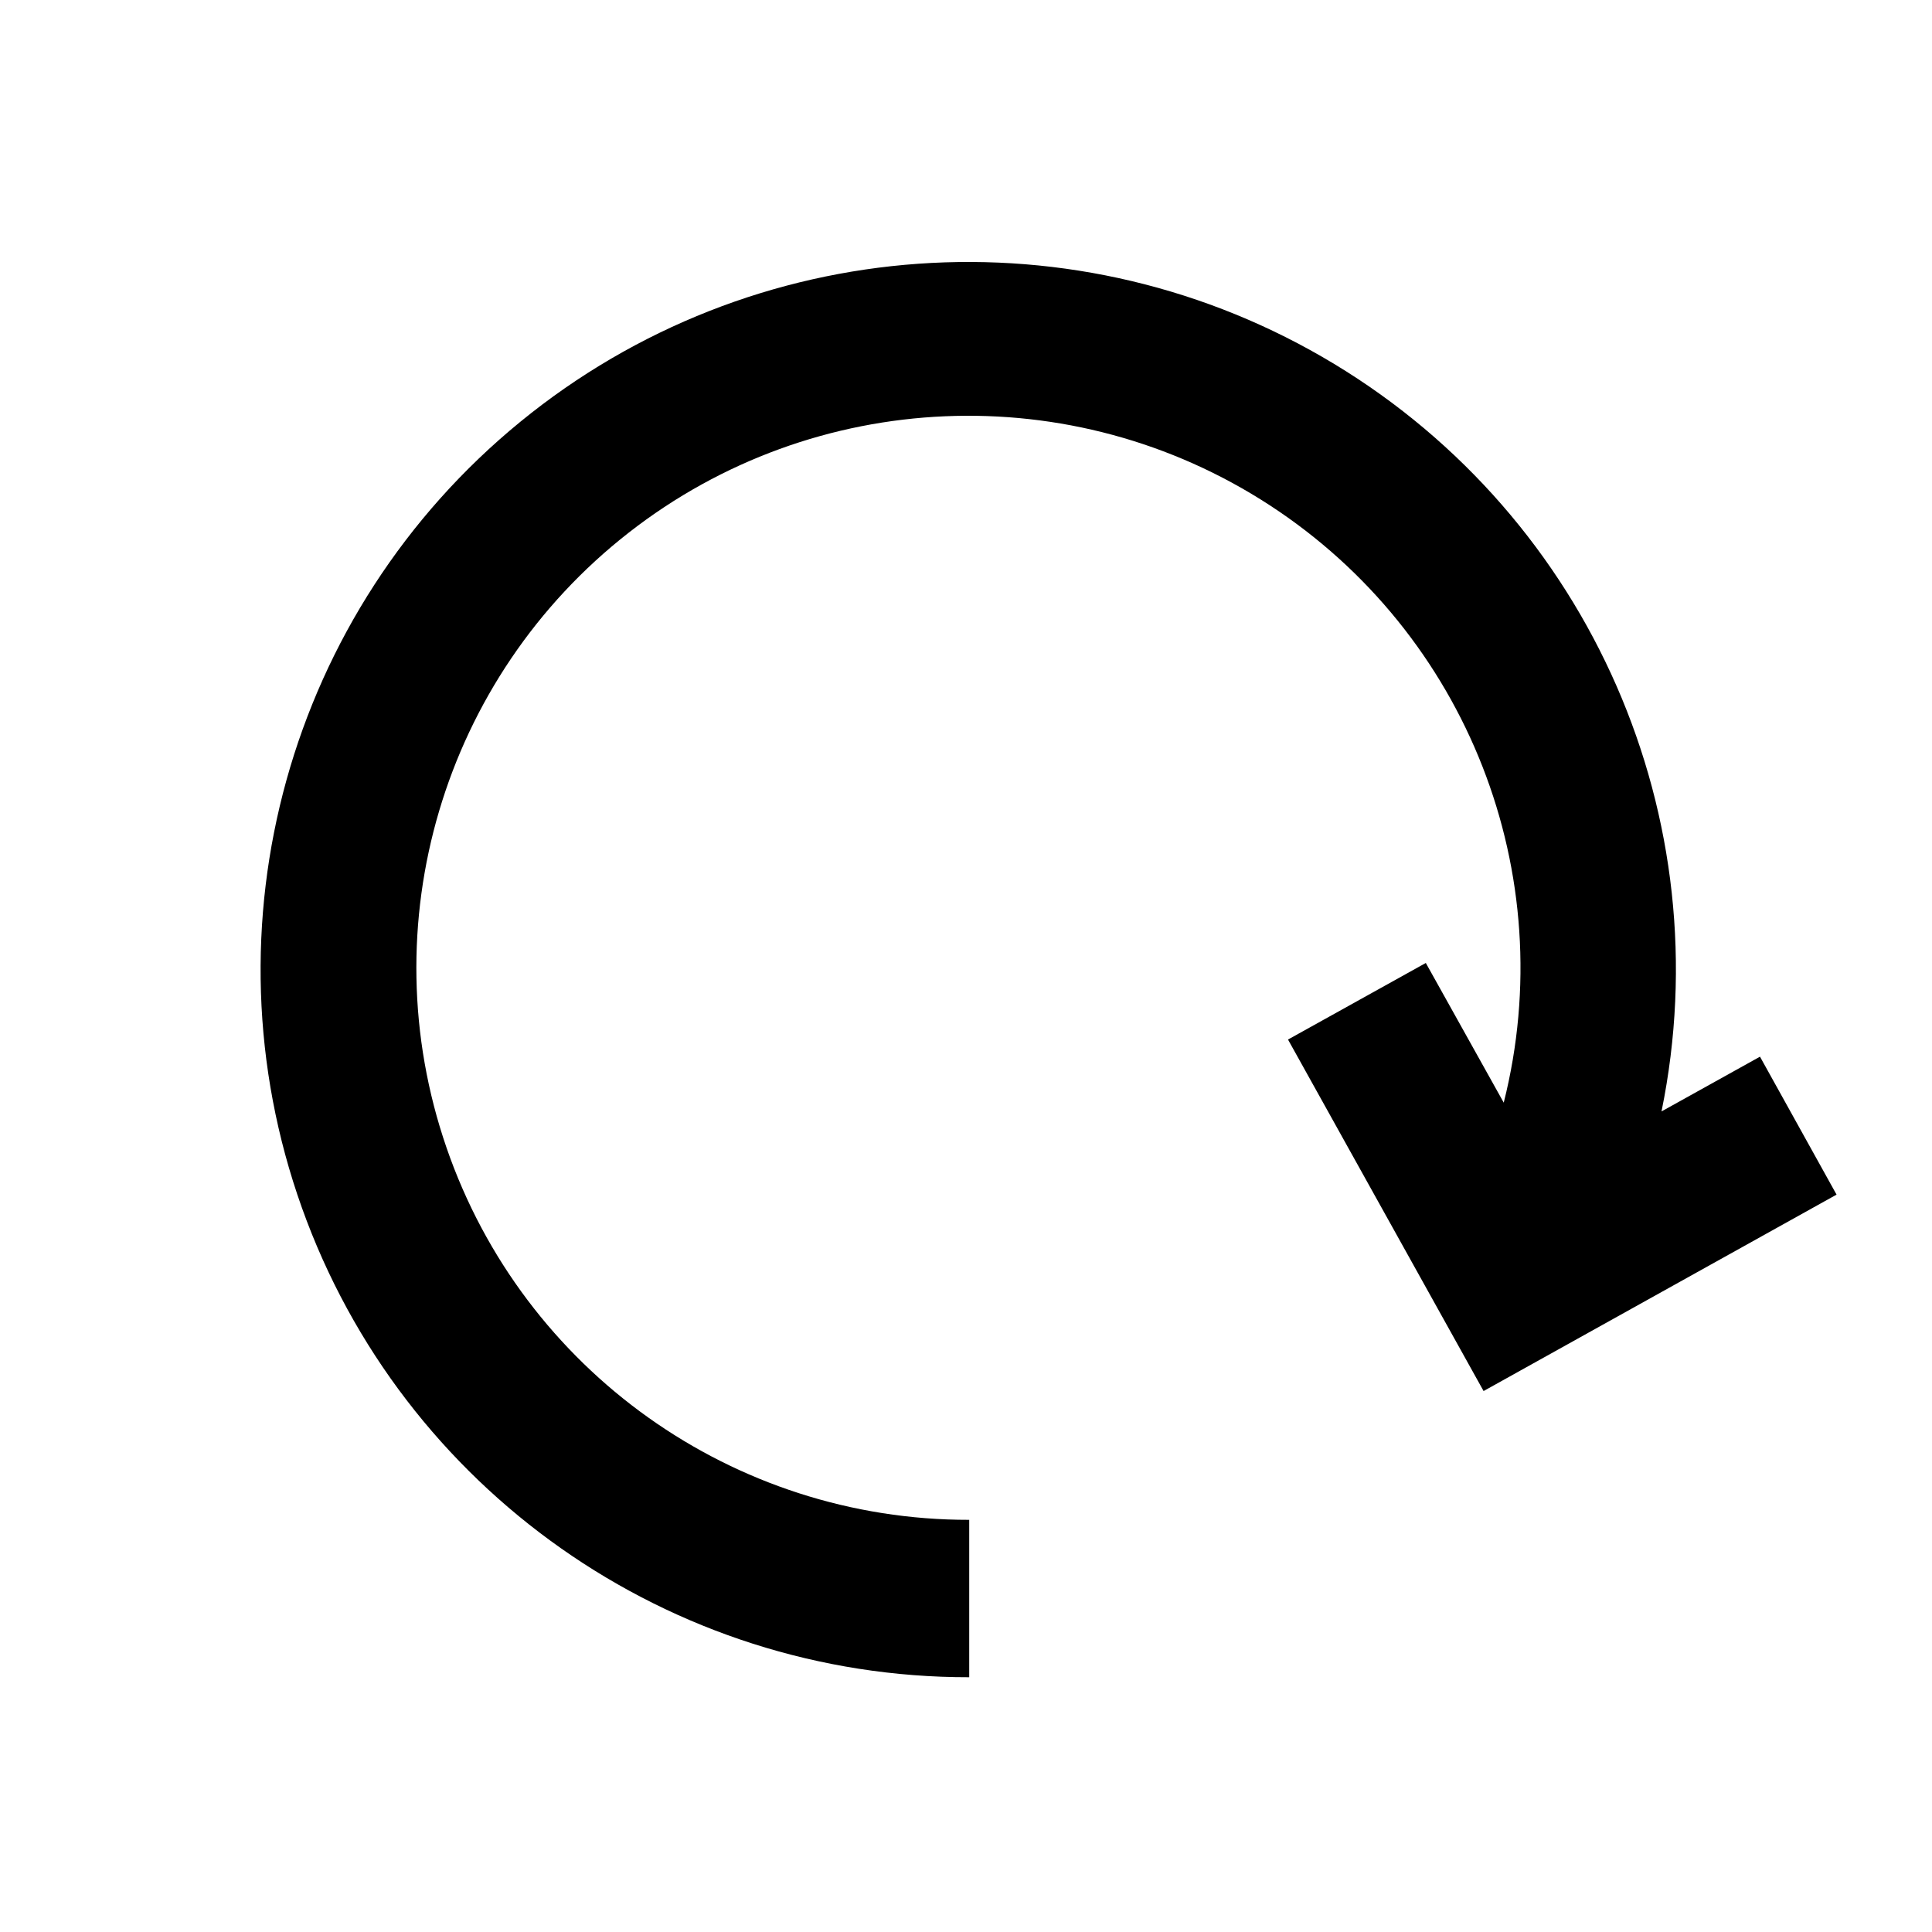
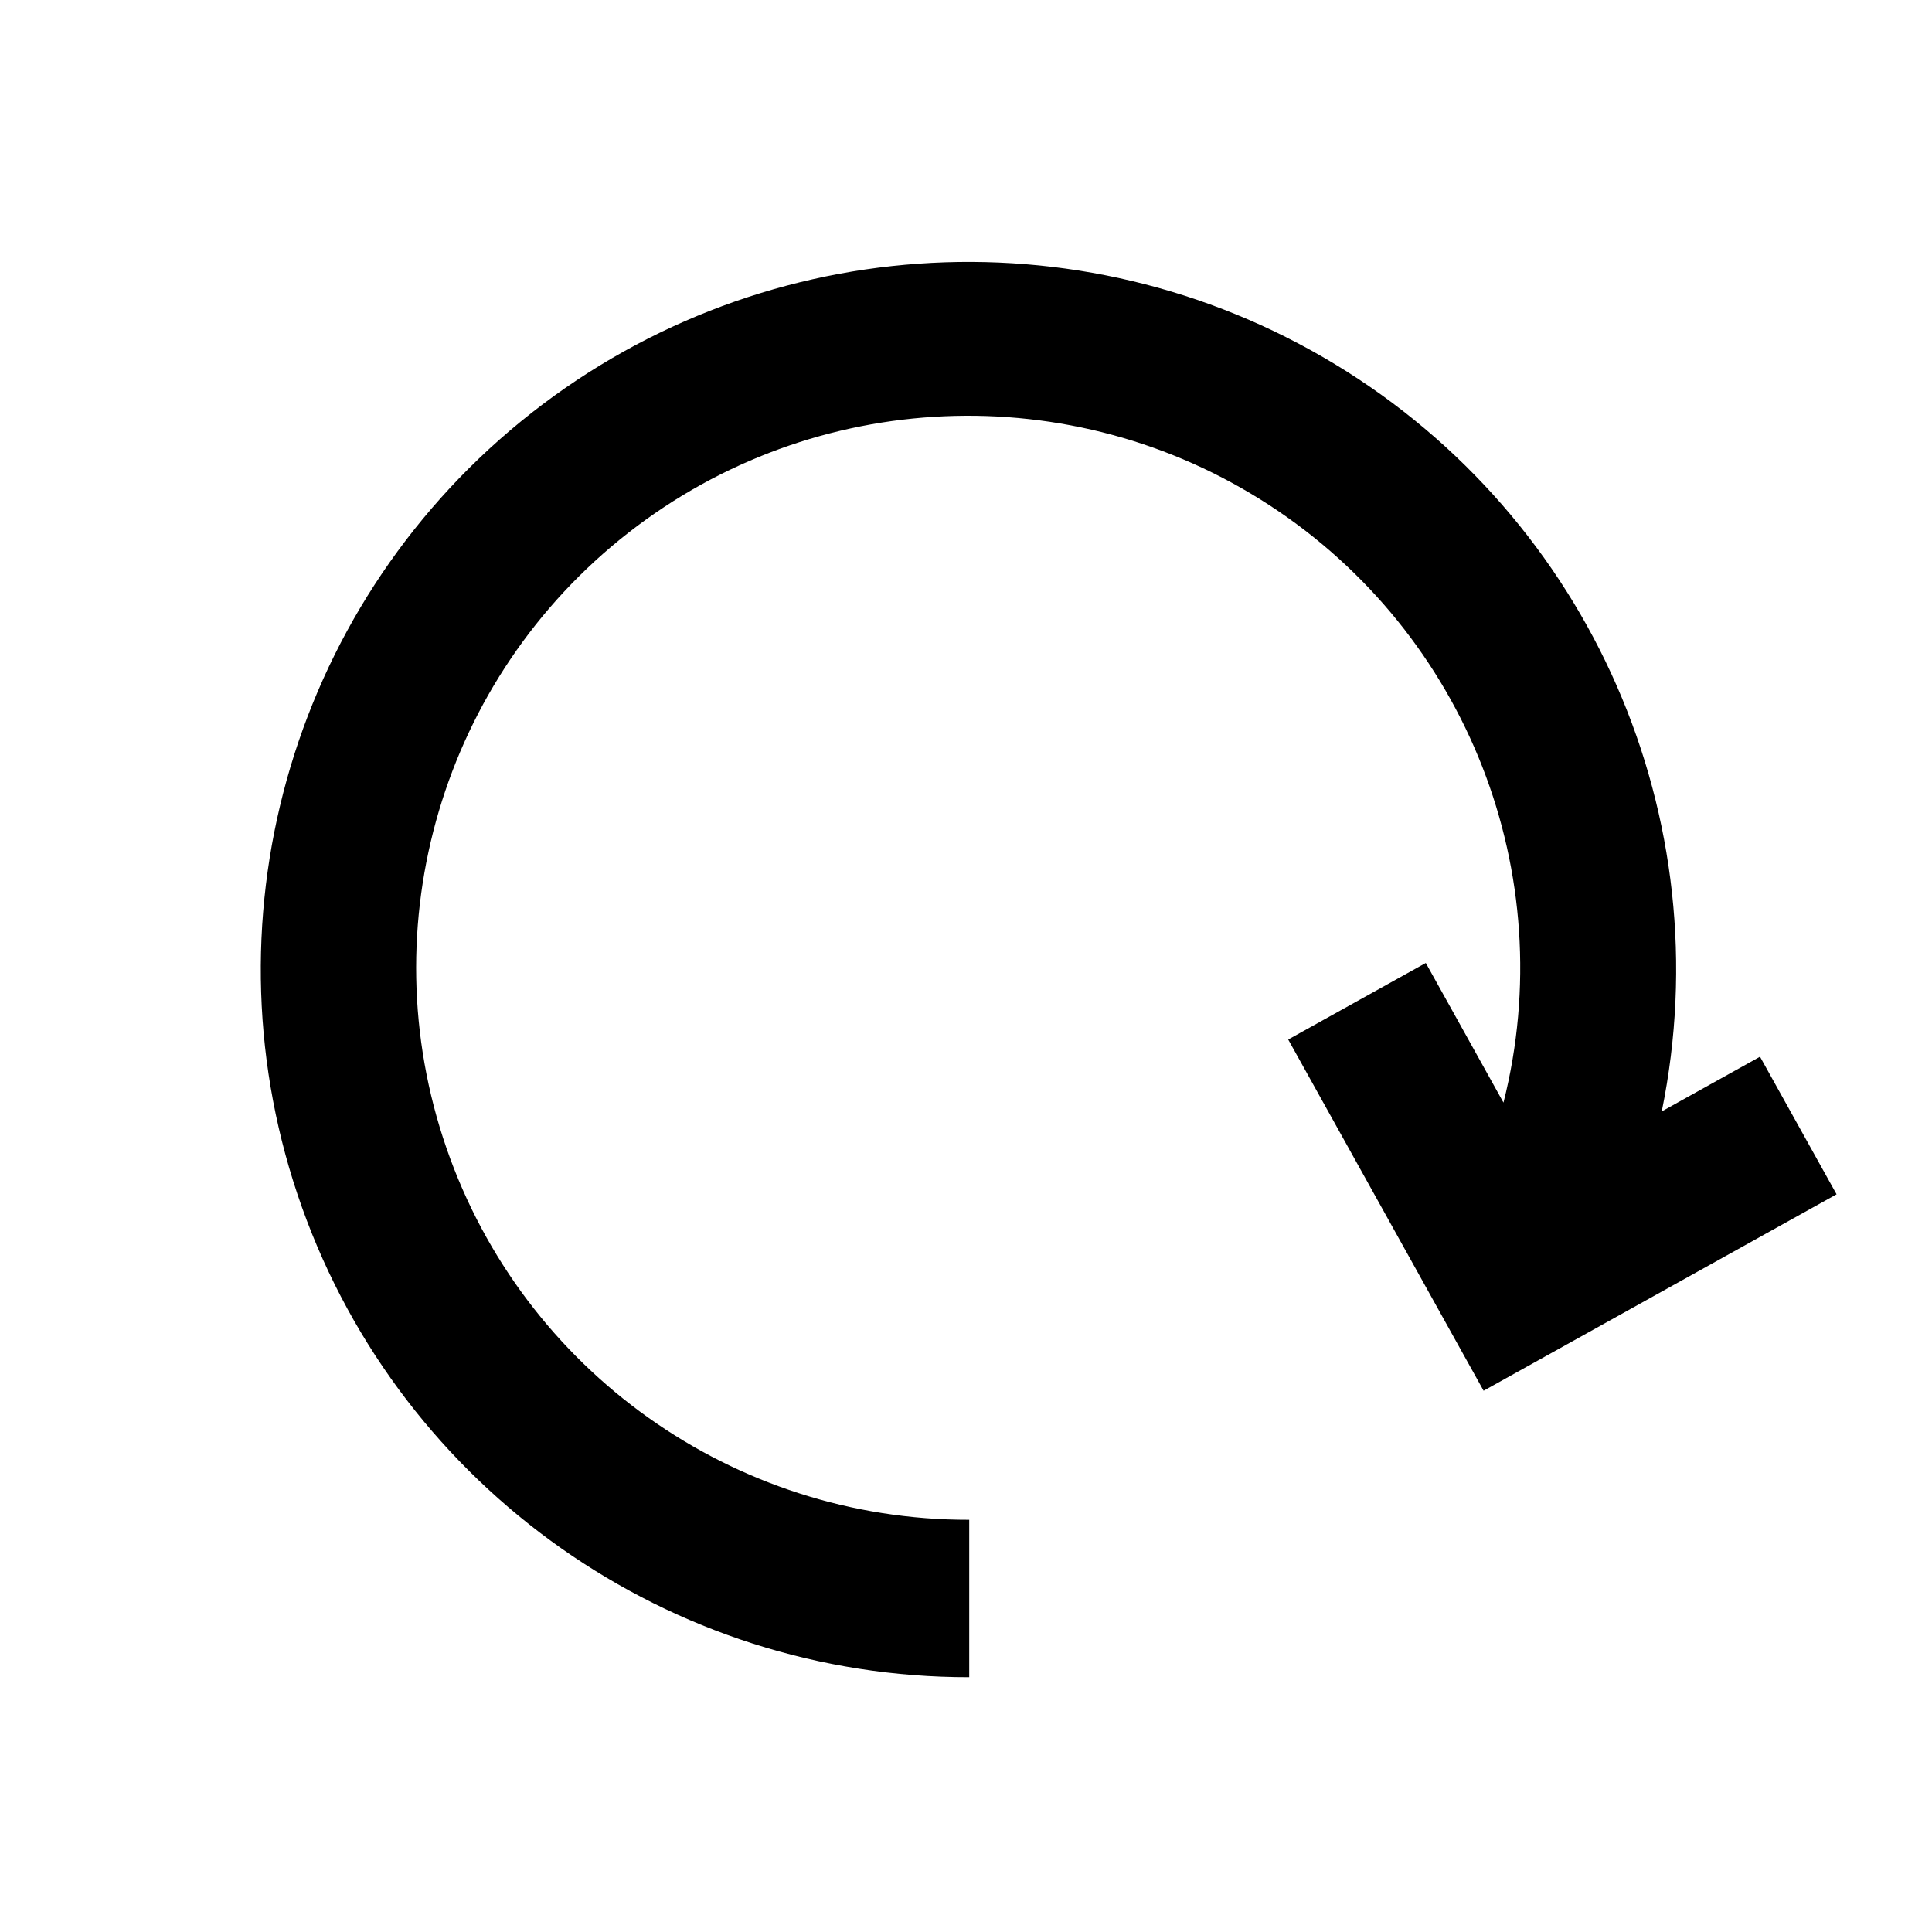
<svg xmlns="http://www.w3.org/2000/svg" id="Layer_1" data-name="Layer 1" viewBox="0 0 300 300">
-   <defs>
-     <style>.cls-1{clip-rule:evenodd;}.cls-2{fill-rule:evenodd;}.cls-3{clip-path:url(#clip-path);}.cls-4{clip-path:url(#clip-path-2);}.cls-5{clip-path:url(#clip-path-3);}</style>
-     <clipPath id="clip-path">
-       <path class="cls-1" d="M-1448.91,264.78A21.92,21.92,0,0,0-1427,242.86a21.92,21.92,0,0,0-21.92-21.92,21.92,21.92,0,0,0-21.92,21.92A21.92,21.92,0,0,0-1448.91,264.78Zm98.64,0a21.92,21.92,0,0,0,21.92-21.92,21.92,21.92,0,0,0-21.92-21.92,21.92,21.92,0,0,0-21.92,21.92A21.92,21.92,0,0,0-1350.27,264.78Zm-108.45-109.6h128.61l10.38-55.56-154-9.42Zm-20.15-87.26,174.32,10.69A9.38,9.38,0,0,1-1295.64,90l-14.27,76.37a13.69,13.69,0,0,1-13,10.75h-130.8l2.53,11h122.78a11,11,0,0,1,11,11,11,11,0,0,1-11,11h-131.52a11,11,0,0,1-10.68-8.5l-31.7-137.37-17.14-8.61a11,11,0,0,1-4.92-14.7,11,11,0,0,1,14.7-4.92l21.75,10.85a11,11,0,0,1,5.79,7.34Z" />
-     </clipPath>
-     <clipPath id="clip-path-2">
-       <path class="cls-1" d="M-666.14,160A51.14,51.14,0,0,1-615,108.85,51.14,51.14,0,0,1-563.86,160,51.14,51.14,0,0,1-615,211.12,51.14,51.14,0,0,1-666.14,160ZM-707,103.74V226.44s184.08,0,184.08,0V103.76s-37.36,0-37.36,0a8.15,8.15,0,0,1-7-4.73l-10.44-26h-74.51l-10.36,25.89a8.18,8.18,0,0,1-7,4.79H-707Zm28.63-20.45,8.47-21.18c2.1-5.25,8.39-9.5,14-9.5H-574c5.62,0,11.89,4.27,14,9.5l8.47,21.18H-523a20.46,20.46,0,0,1,20.46,20.48V226.44A20.47,20.47,0,0,1-523,246.92H-707a20.46,20.46,0,0,1-20.46-20.48V103.76A20.47,20.47,0,0,1-707,83.28h28.63ZM-585.67,151a30.68,30.68,0,0,1,1.35,9A30.68,30.68,0,0,1-615,190.67,30.68,30.68,0,0,1-645.68,160,30.68,30.68,0,0,1-615,129.31a30.68,30.68,0,0,1,9,1.35,15.34,15.34,0,0,0-9,14A15.34,15.34,0,0,0-599.66,160,15.34,15.34,0,0,0-585.67,151Z" />
-     </clipPath>
-     <clipPath id="clip-path-3">
-       <path class="cls-1" d="M-341.91,86.69a21,21,0,0,1,21-20.95h57.77a14.69,14.69,0,0,1,9,3.73L-219.64,104a14.48,14.48,0,0,1,3.73,9V233.76a21,21,0,0,1-20.95,21H-321a20.94,20.94,0,0,1-20.95-20.95V86.69Zm168-41.95h21a21,21,0,0,1,21,21v147l-20.7,34.57c-6,10-15.65,9.93-21.59,0l-20.7-34.57v-147A21,21,0,0,1-173.93,44.75Zm21,131.25V97.27s-21,0-21,0,0,46.31,0,78.75h21Zm0,21v10.07l-10.5,17.33-10.49-17.46s0-3.78,0-9.94h21Zm-83.93-57.75c0,34.09,0,94.5,0,94.5s-84.05,0-84.05.05l0-147.05h31.52v42a10.49,10.49,0,0,0,10.53,10.5h42Zm0-21c0-1.12,0-1.72,0-1.72L-266.7,86.75h-1.71v31.5h31.58Z" />
-     </clipPath>
-   </defs>
-   <path class="cls-2" d="M-1448.91,264.78A21.92,21.92,0,0,0-1427,242.86a21.92,21.92,0,0,0-21.92-21.92,21.92,21.92,0,0,0-21.92,21.92A21.92,21.92,0,0,0-1448.91,264.78Zm98.64,0a21.92,21.92,0,0,0,21.92-21.92,21.92,21.92,0,0,0-21.92-21.92,21.92,21.92,0,0,0-21.92,21.92A21.92,21.92,0,0,0-1350.27,264.78Zm-108.45-109.6h128.61l10.38-55.56-154-9.42Zm-20.15-87.26,174.32,10.69A9.38,9.38,0,0,1-1295.64,90l-14.27,76.37a13.69,13.69,0,0,1-13,10.75h-130.8l2.53,11h122.78a11,11,0,0,1,11,11,11,11,0,0,1-11,11h-131.52a11,11,0,0,1-10.68-8.5l-31.7-137.37-17.14-8.61a11,11,0,0,1-4.92-14.7,11,11,0,0,1,14.7-4.92l21.75,10.85a11,11,0,0,1,5.79,7.34Z" />
-   <g class="cls-3">
-     <rect x="-6802.68" y="-10503.03" width="9732.13" height="19727.29" />
-   </g>
-   <path class="cls-2" d="M-666.14,160A51.14,51.14,0,0,1-615,108.85,51.14,51.14,0,0,1-563.86,160,51.14,51.14,0,0,1-615,211.12,51.14,51.14,0,0,1-666.14,160ZM-707,103.74V226.44s184.08,0,184.08,0V103.76s-37.36,0-37.36,0a8.15,8.15,0,0,1-7-4.73l-10.44-26h-74.51l-10.36,25.89a8.18,8.18,0,0,1-7,4.79H-707Zm28.63-20.45,8.47-21.18c2.1-5.25,8.39-9.5,14-9.5H-574c5.62,0,11.89,4.27,14,9.5l8.47,21.18H-523a20.46,20.46,0,0,1,20.46,20.48V226.44A20.47,20.47,0,0,1-523,246.92H-707a20.46,20.46,0,0,1-20.46-20.48V103.76A20.47,20.47,0,0,1-707,83.28h28.63ZM-585.67,151a30.68,30.68,0,0,1,1.35,9A30.68,30.68,0,0,1-615,190.67,30.68,30.68,0,0,1-645.68,160,30.68,30.68,0,0,1-615,129.31a30.68,30.68,0,0,1,9,1.35,15.34,15.34,0,0,0-9,14A15.34,15.34,0,0,0-599.66,160,15.34,15.34,0,0,0-585.67,151Z" />
-   <g class="cls-4">
-     <rect x="-1228.64" y="-14695.13" width="9081.82" height="18409.09" />
-   </g>
-   <path class="cls-2" d="M-341.91,86.69a21,21,0,0,1,21-20.95h57.77a14.69,14.69,0,0,1,9,3.73L-219.64,104a14.48,14.48,0,0,1,3.73,9V233.76a21,21,0,0,1-20.95,21H-321a20.94,20.94,0,0,1-20.95-20.95V86.69Zm168-41.95h21a21,21,0,0,1,21,21v147l-20.7,34.57c-6,10-15.65,9.93-21.59,0l-20.7-34.57v-147A21,21,0,0,1-173.93,44.75Zm21,131.25V97.27s-21,0-21,0,0,46.31,0,78.75h21Zm0,21v10.07l-10.5,17.33-10.49-17.46s0-3.78,0-9.94h21Zm-83.93-57.75c0,34.09,0,94.5,0,94.5s-84.05,0-84.05.05l0-147.05h31.52v42a10.49,10.49,0,0,0,10.53,10.5h42Zm0-21c0-1.12,0-1.72,0-1.72L-266.7,86.75h-1.71v31.5h31.58Z" />
-   <g class="cls-5">
-     <rect x="-6410.91" y="-6024.25" width="9324" height="18900" />
-   </g>
-   <path d="M273.29,164.08L258,172.58A109.88,109.88,0,1,0,150.5,260.44V236a85.72,85.72,0,1,1,83-64.78L221.4,149.53,200,161.42,230.37,216l54.81-30.5Z" />
+   <path d="M273.294,164.085l-15.257,8.492A109.883,109.883,0,1,0,150.5,260.436V235.992a85.716,85.716,0,1,1,82.96-64.78l-12.062-21.682L200.033,161.417l30.34,54.536,54.809-30.503Z" />
</svg>
